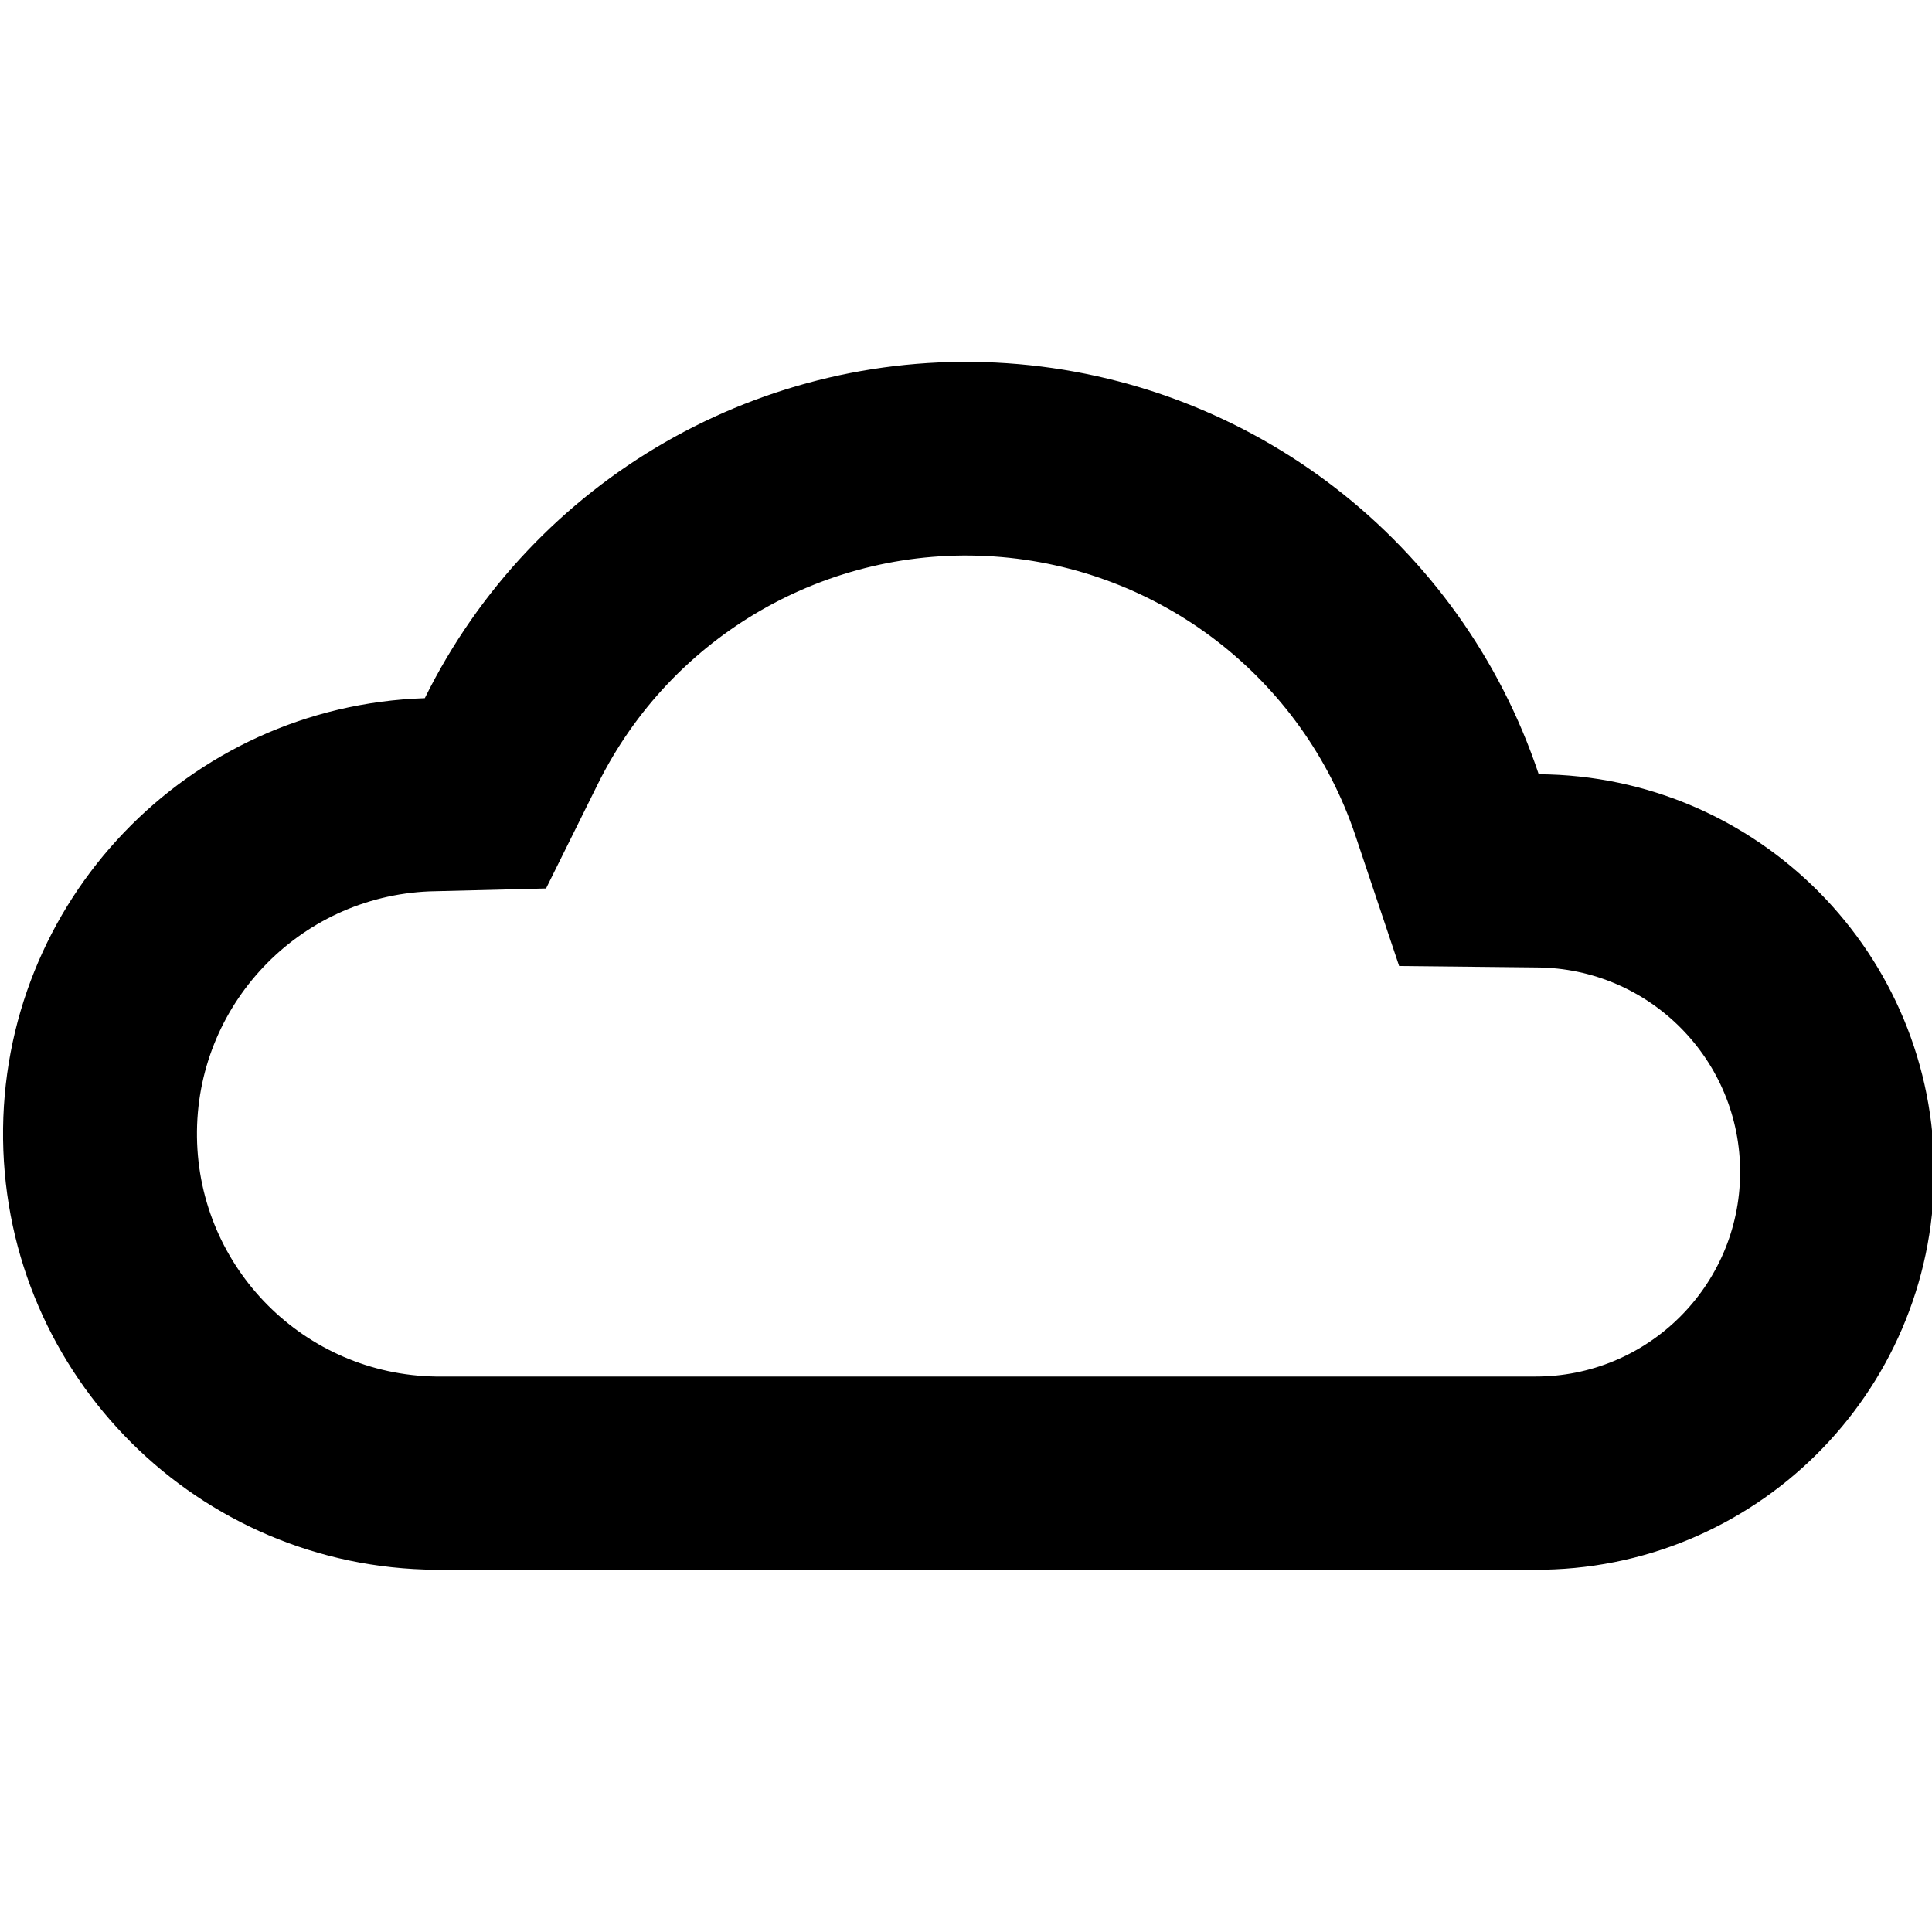
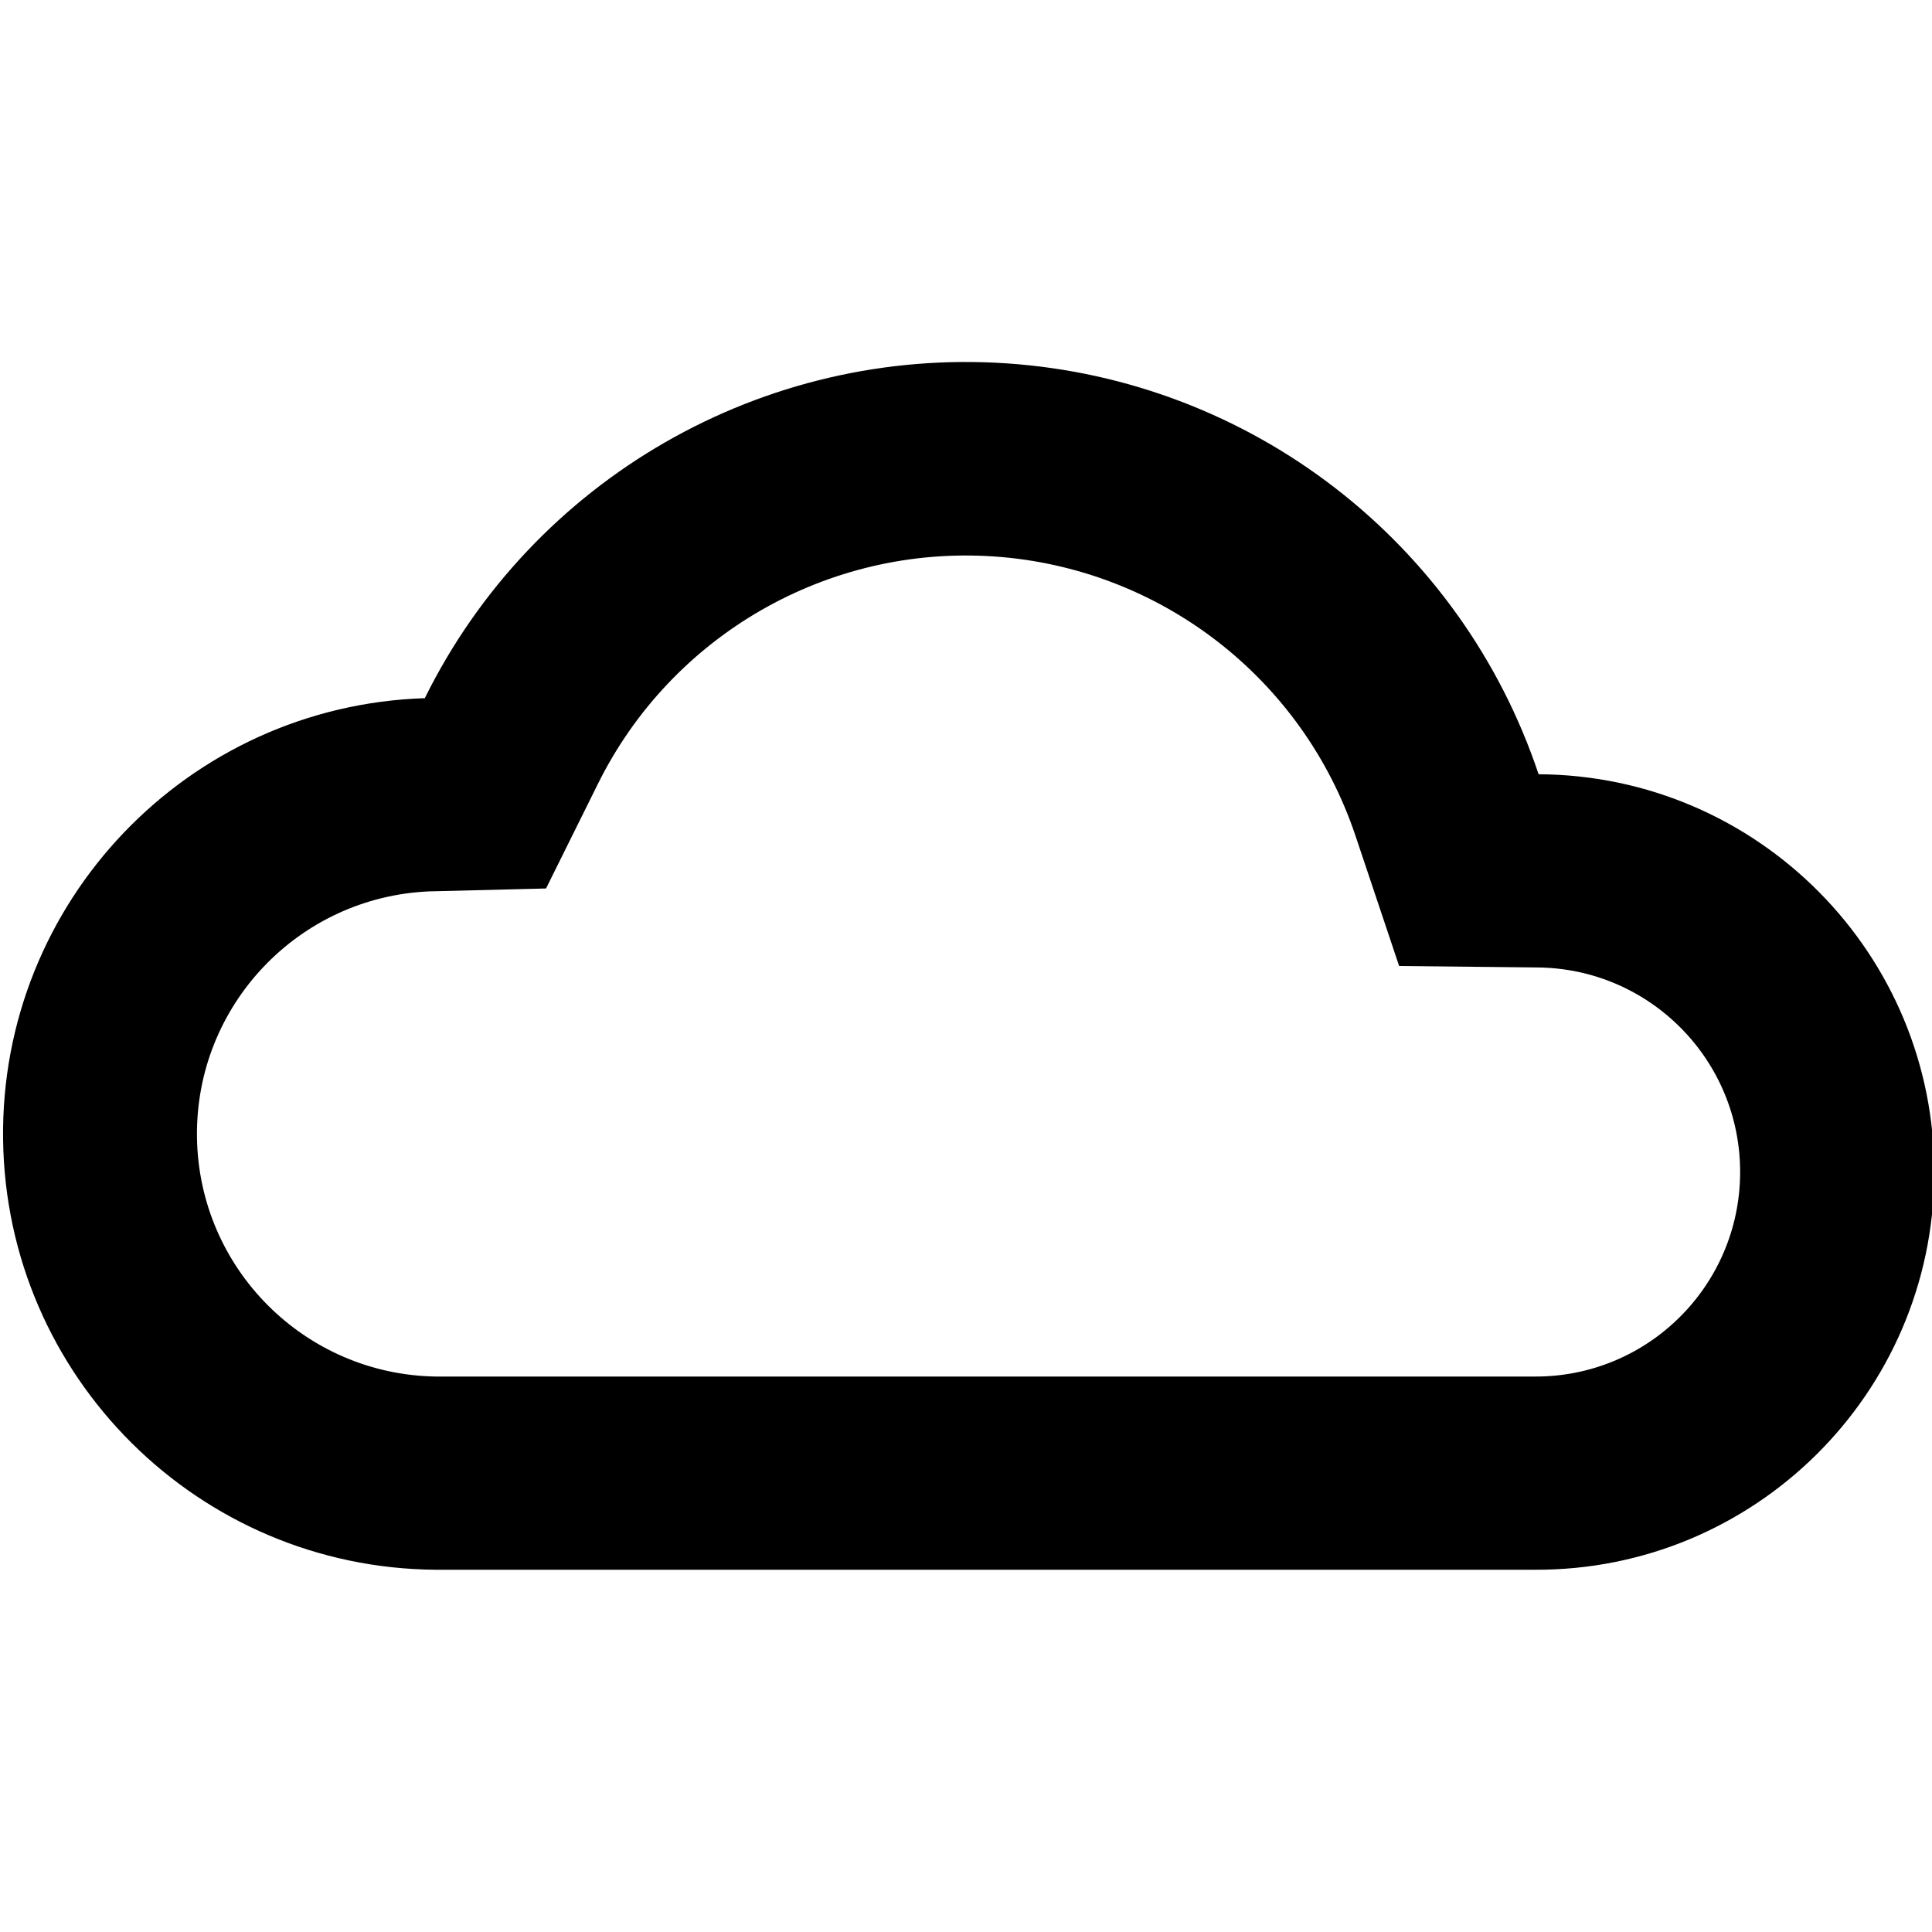
<svg width="16" height="16" fill="currentColor" viewBox="0 0 16 16">
-   <path fill="currentColor" d="m11.587 8-.362-1.08a3.402 3.402 0 0 0-6.274-.427l-.429.865-.965.024A2.01 2.01 0 0 0 3.61 11.4h9.097a1.694 1.694 0 0 0 .02-3.388zm-7.978 5a3.61 3.61 0 0 1-.091-7.218 5 5 0 0 1 9.225.63A3.294 3.294 0 0 1 12.705 13z" />
+   <path fill="currentColor" d="m11.587 8-.362-1.08a3.402 3.402 0 0 0-6.274-.427l-.429.865-.965.024A2.01 2.01 0 0 0 3.61 11.4h9.097a1.694 1.694 0 0 0 .02-3.388zm-7.978 5a3.61 3.61 0 0 1-.091-7.218 5 5 0 0 1 9.224.63A3.294 3.294 0 0 1 12.707 13z" />
</svg>
